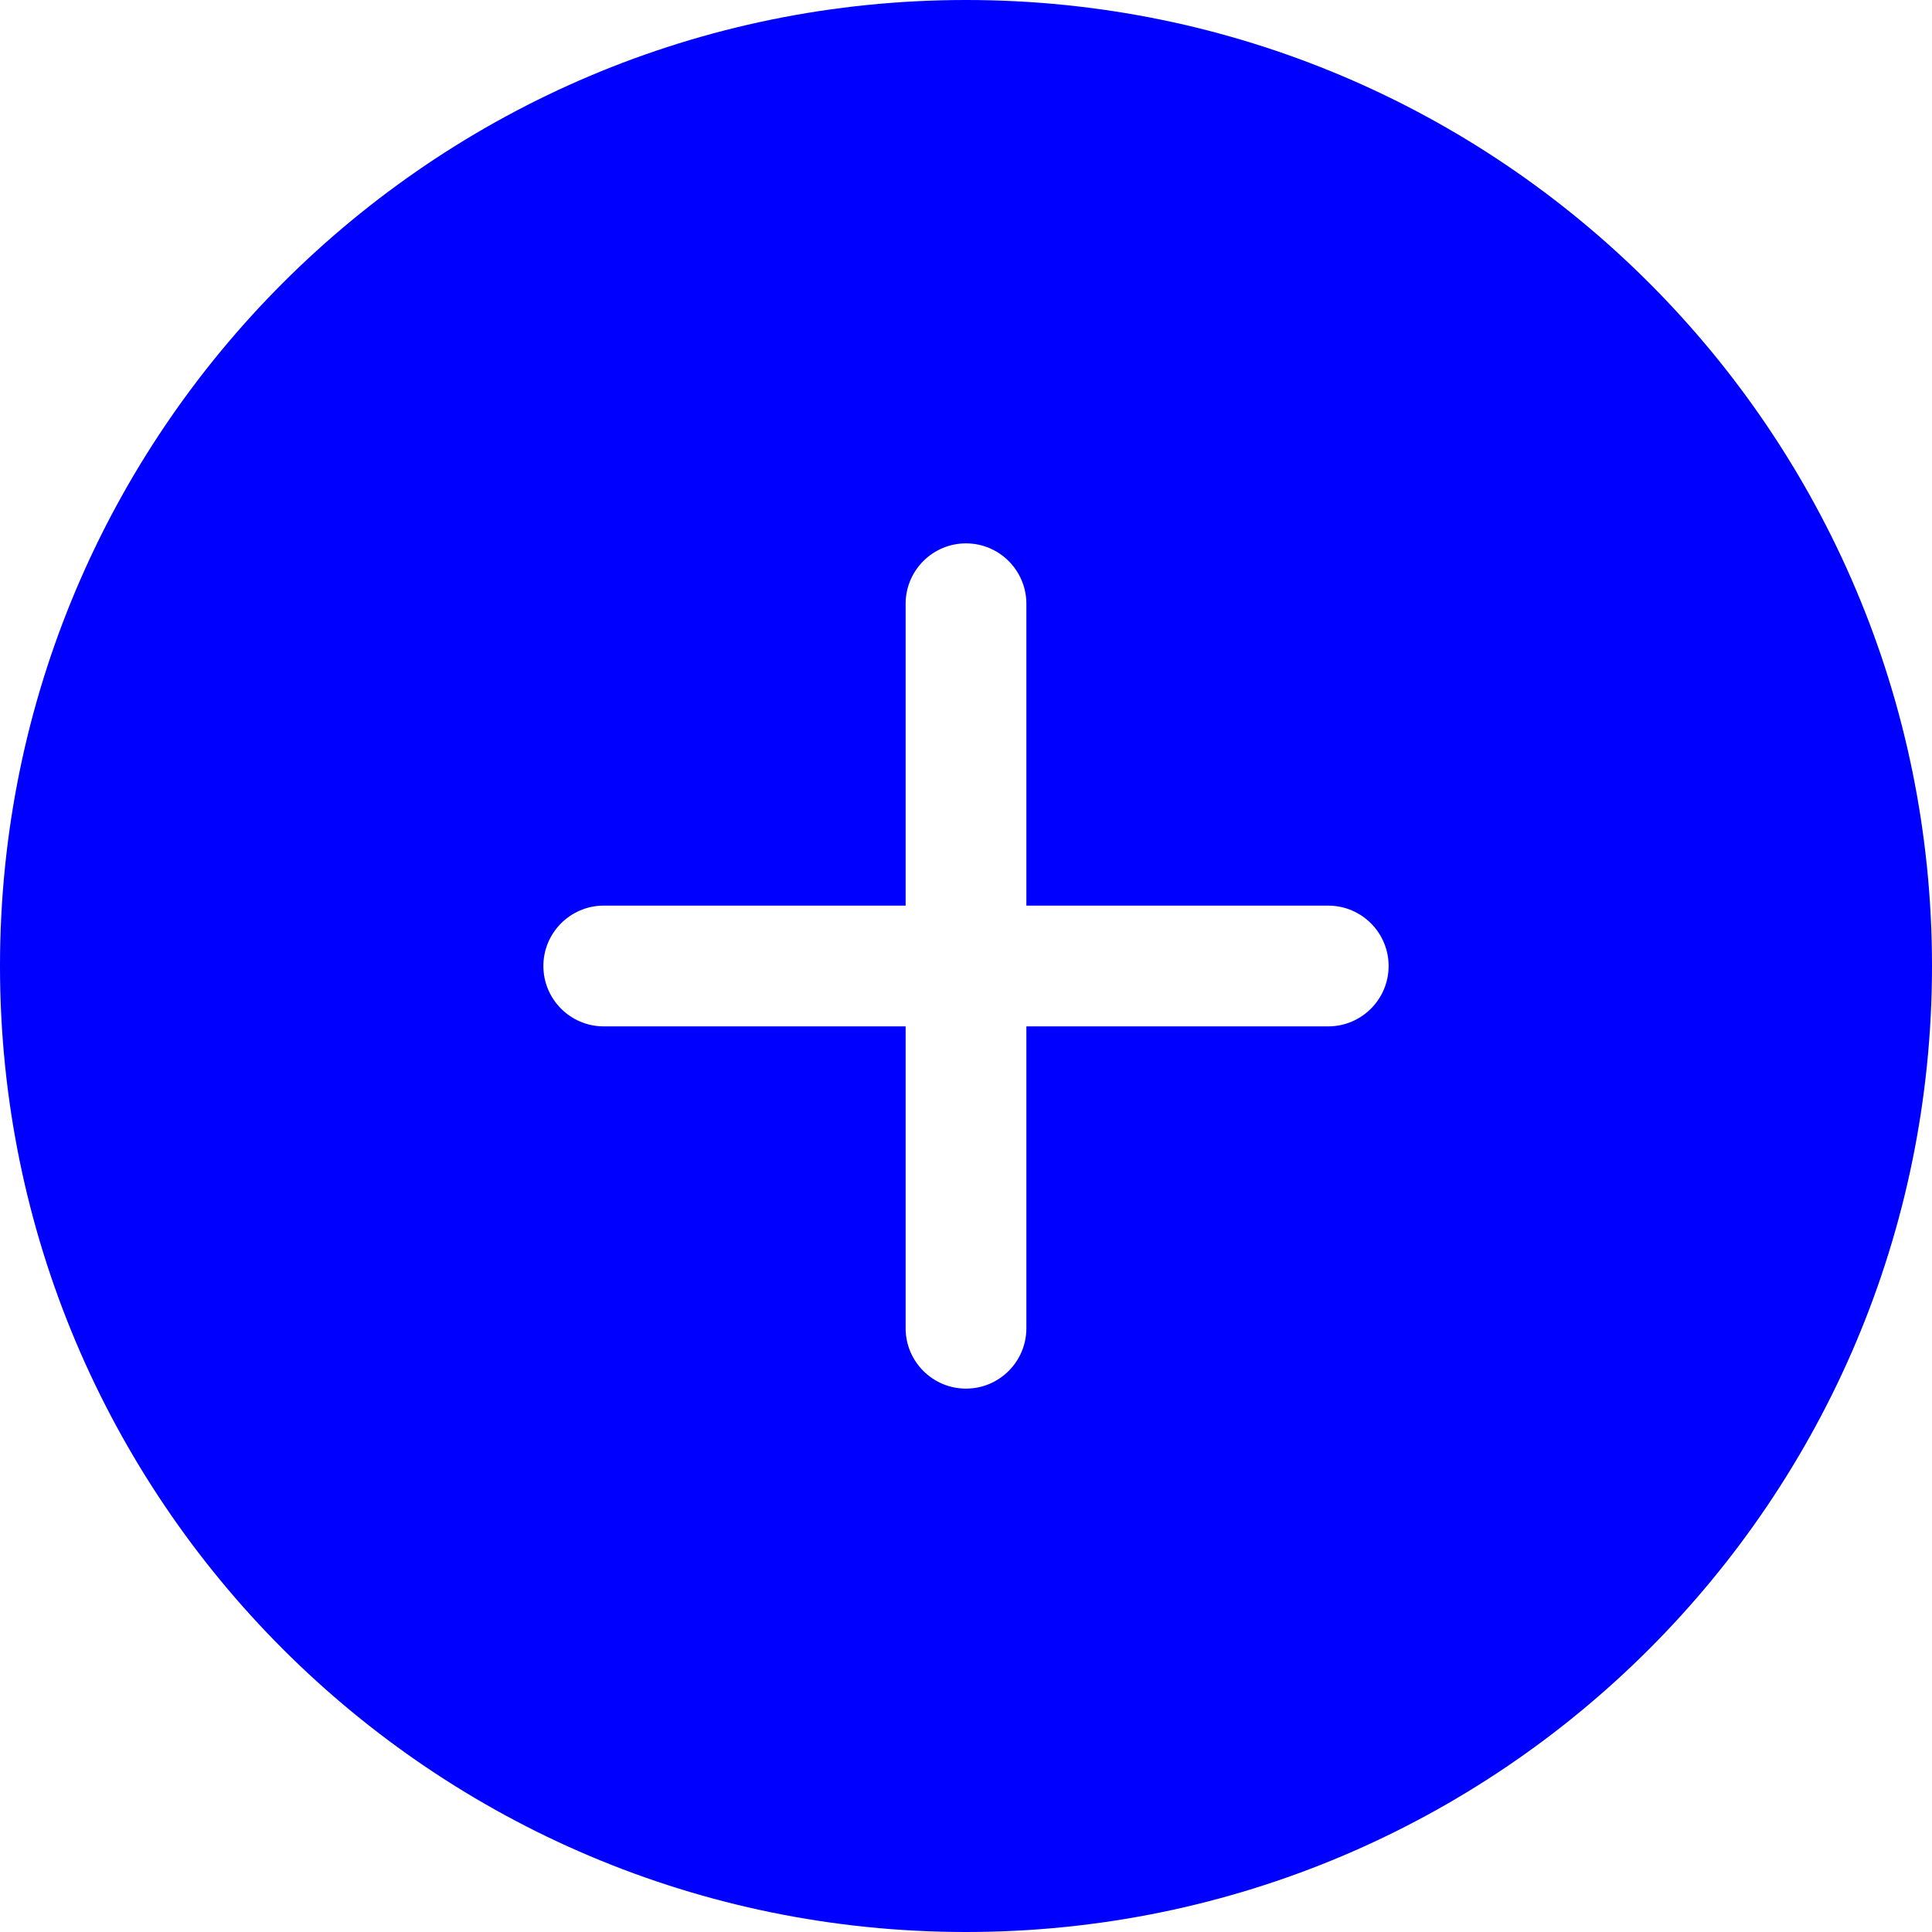
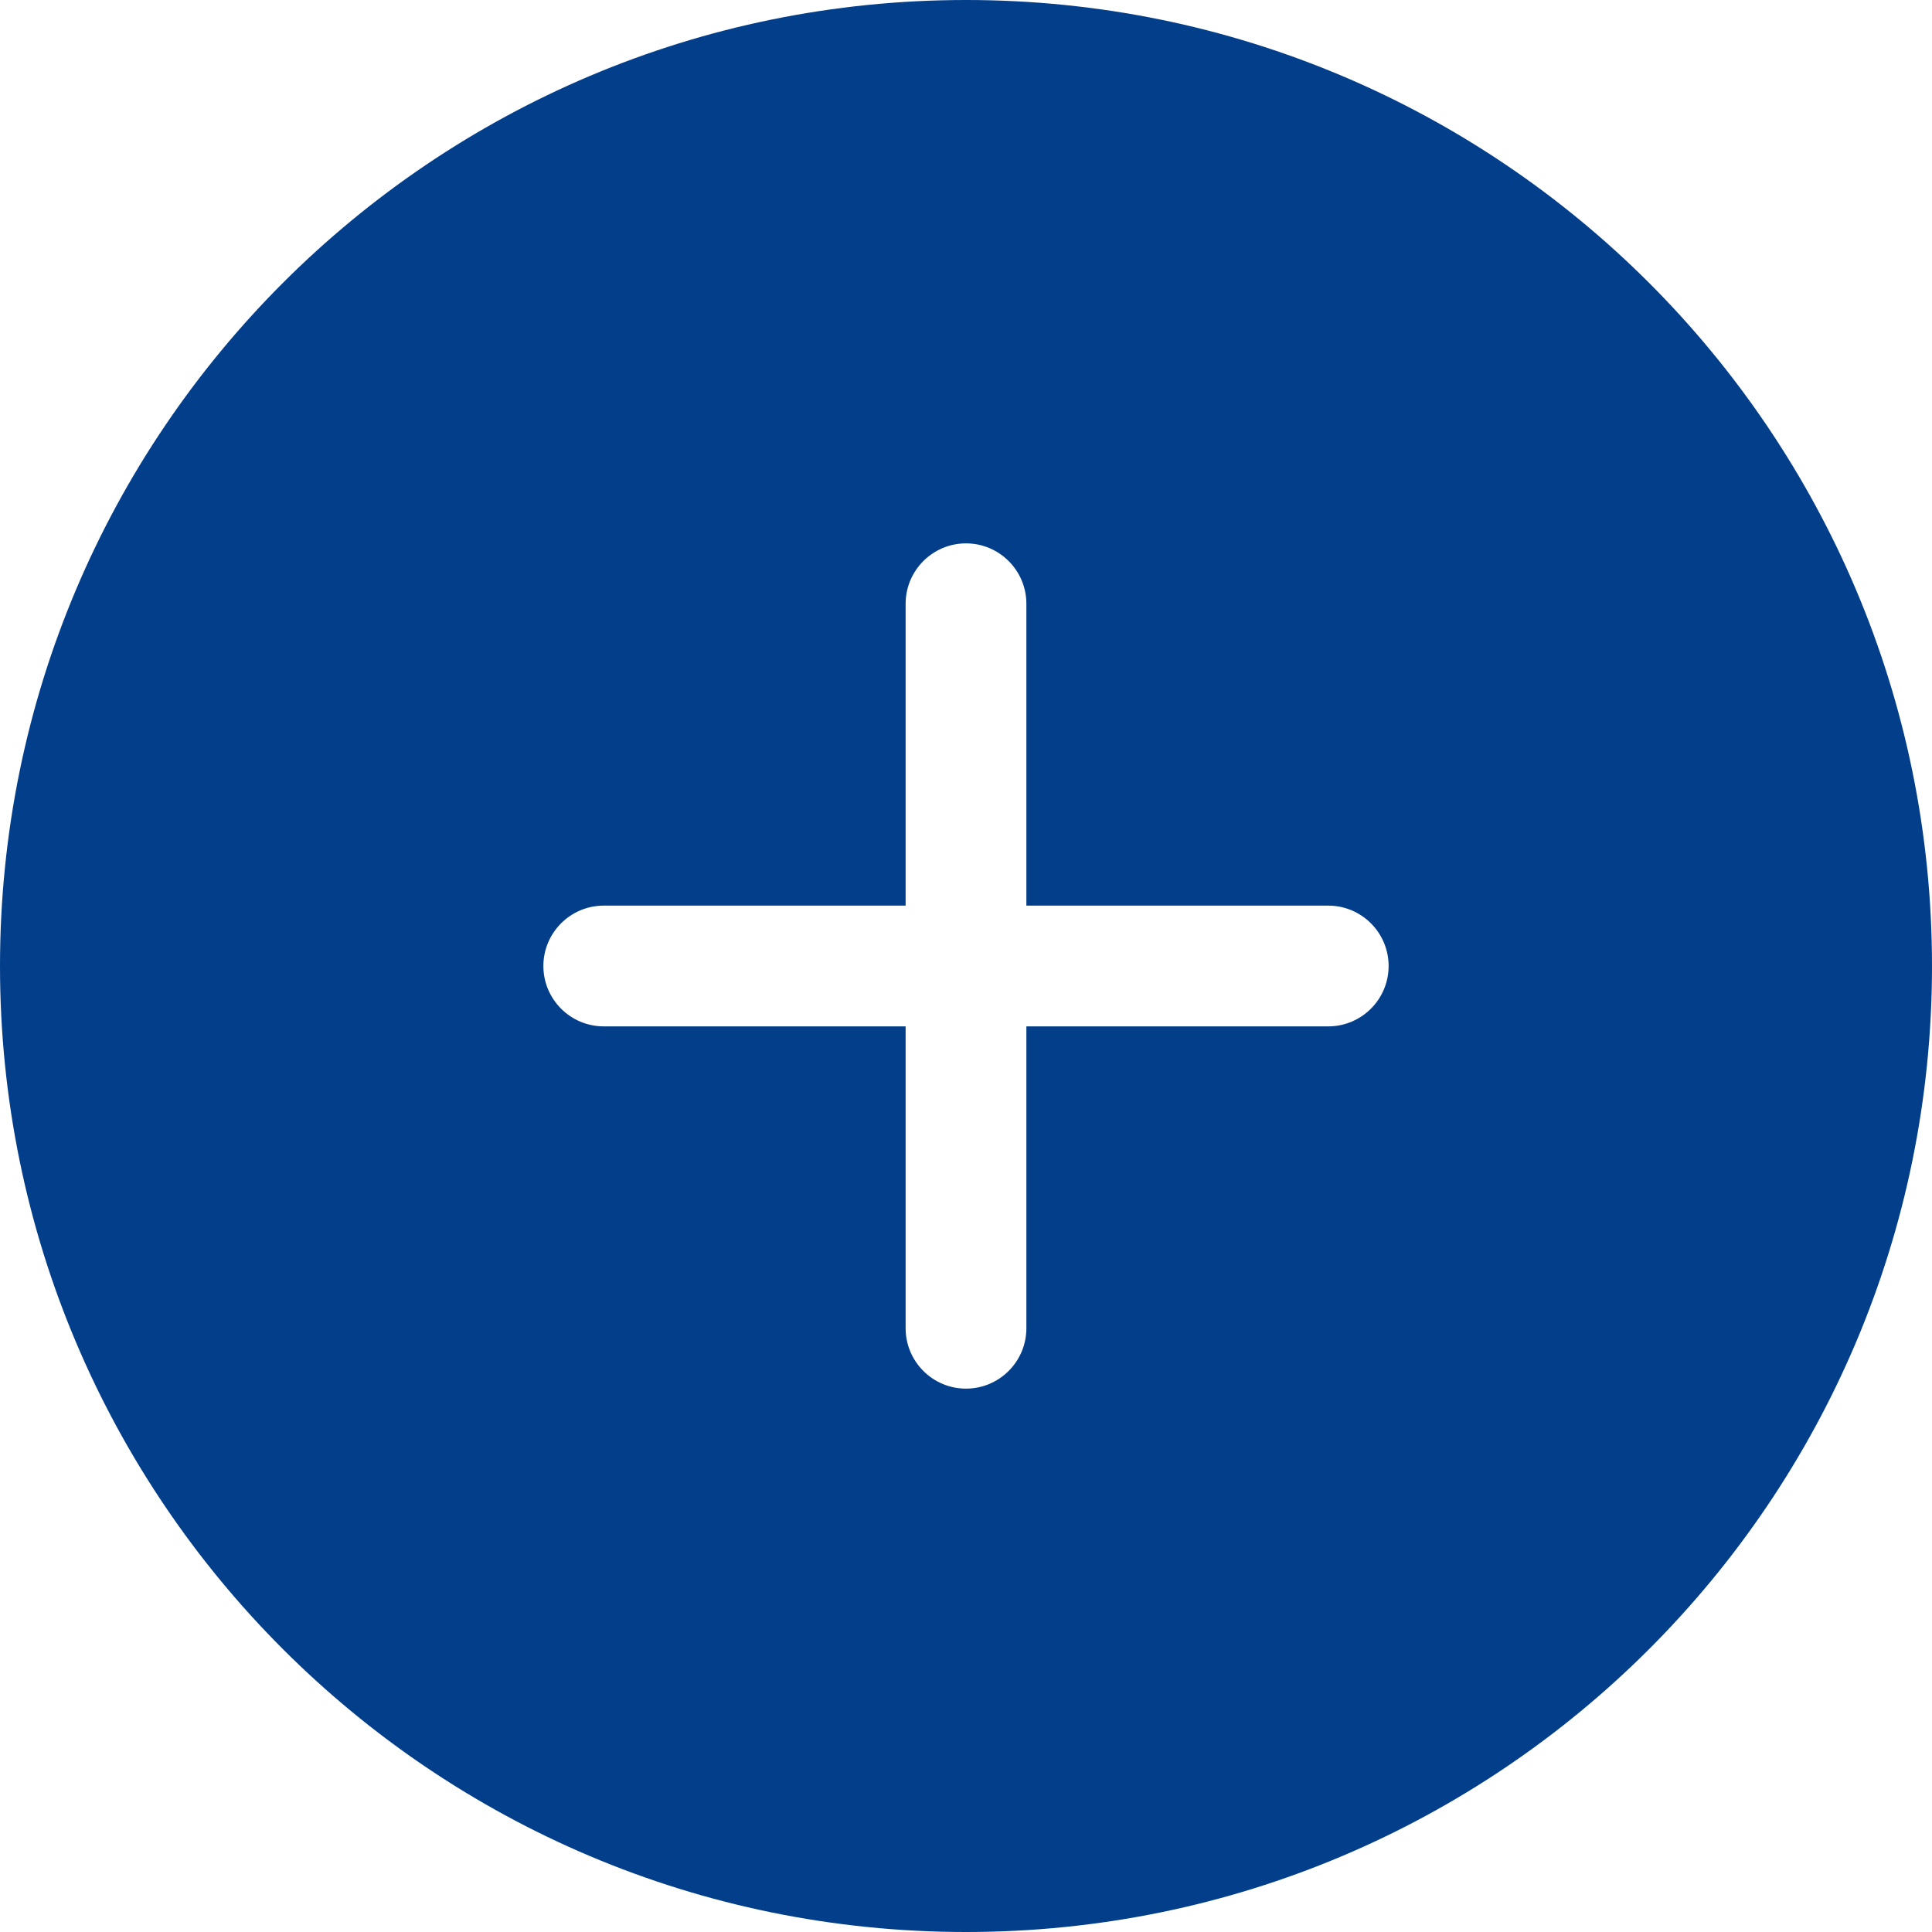
<svg xmlns="http://www.w3.org/2000/svg" width="800px" height="800px" viewBox="0 0 32 32" version="1.1">
  <defs>

</defs>
  <g id="Page-1" stroke="none" stroke-width="1" fill="none" fill-rule="evenodd">
-     <g id="Icon-Set-Filled" transform="translate(-466, -1089)" fill="#00f">
+     <g id="Icon-Set-Filled" transform="translate(-466, -1089)" fill="#023e8a">
      <path d="M488,1106 L483,1106 L483,1111 C483,1111.55 482.553,1112 482,1112 C481.447,1112 481,1111.55 481,1111 L481,1106 L476,1106 C475.447,1106 475,1105.55 475,1105 C475,1104.45 475.447,1104 476,1104 L481,1104 L481,1099 C481,1098.45 481.447,1098 482,1098 C482.553,1098 483,1098.45 483,1099 L483,1104 L488,1104 C488.553,1104 489,1104.45 489,1105 C489,1105.55 488.553,1106 488,1106 L488,1106 Z M482,1089 C473.163,1089 466,1096.16 466,1105 C466,1113.84 473.163,1121 482,1121 C490.837,1121 498,1113.84 498,1105 C498,1096.16 490.837,1089 482,1089 L482,1089 Z" id="plus-circle">

</path>
    </g>
  </g>
</svg>
